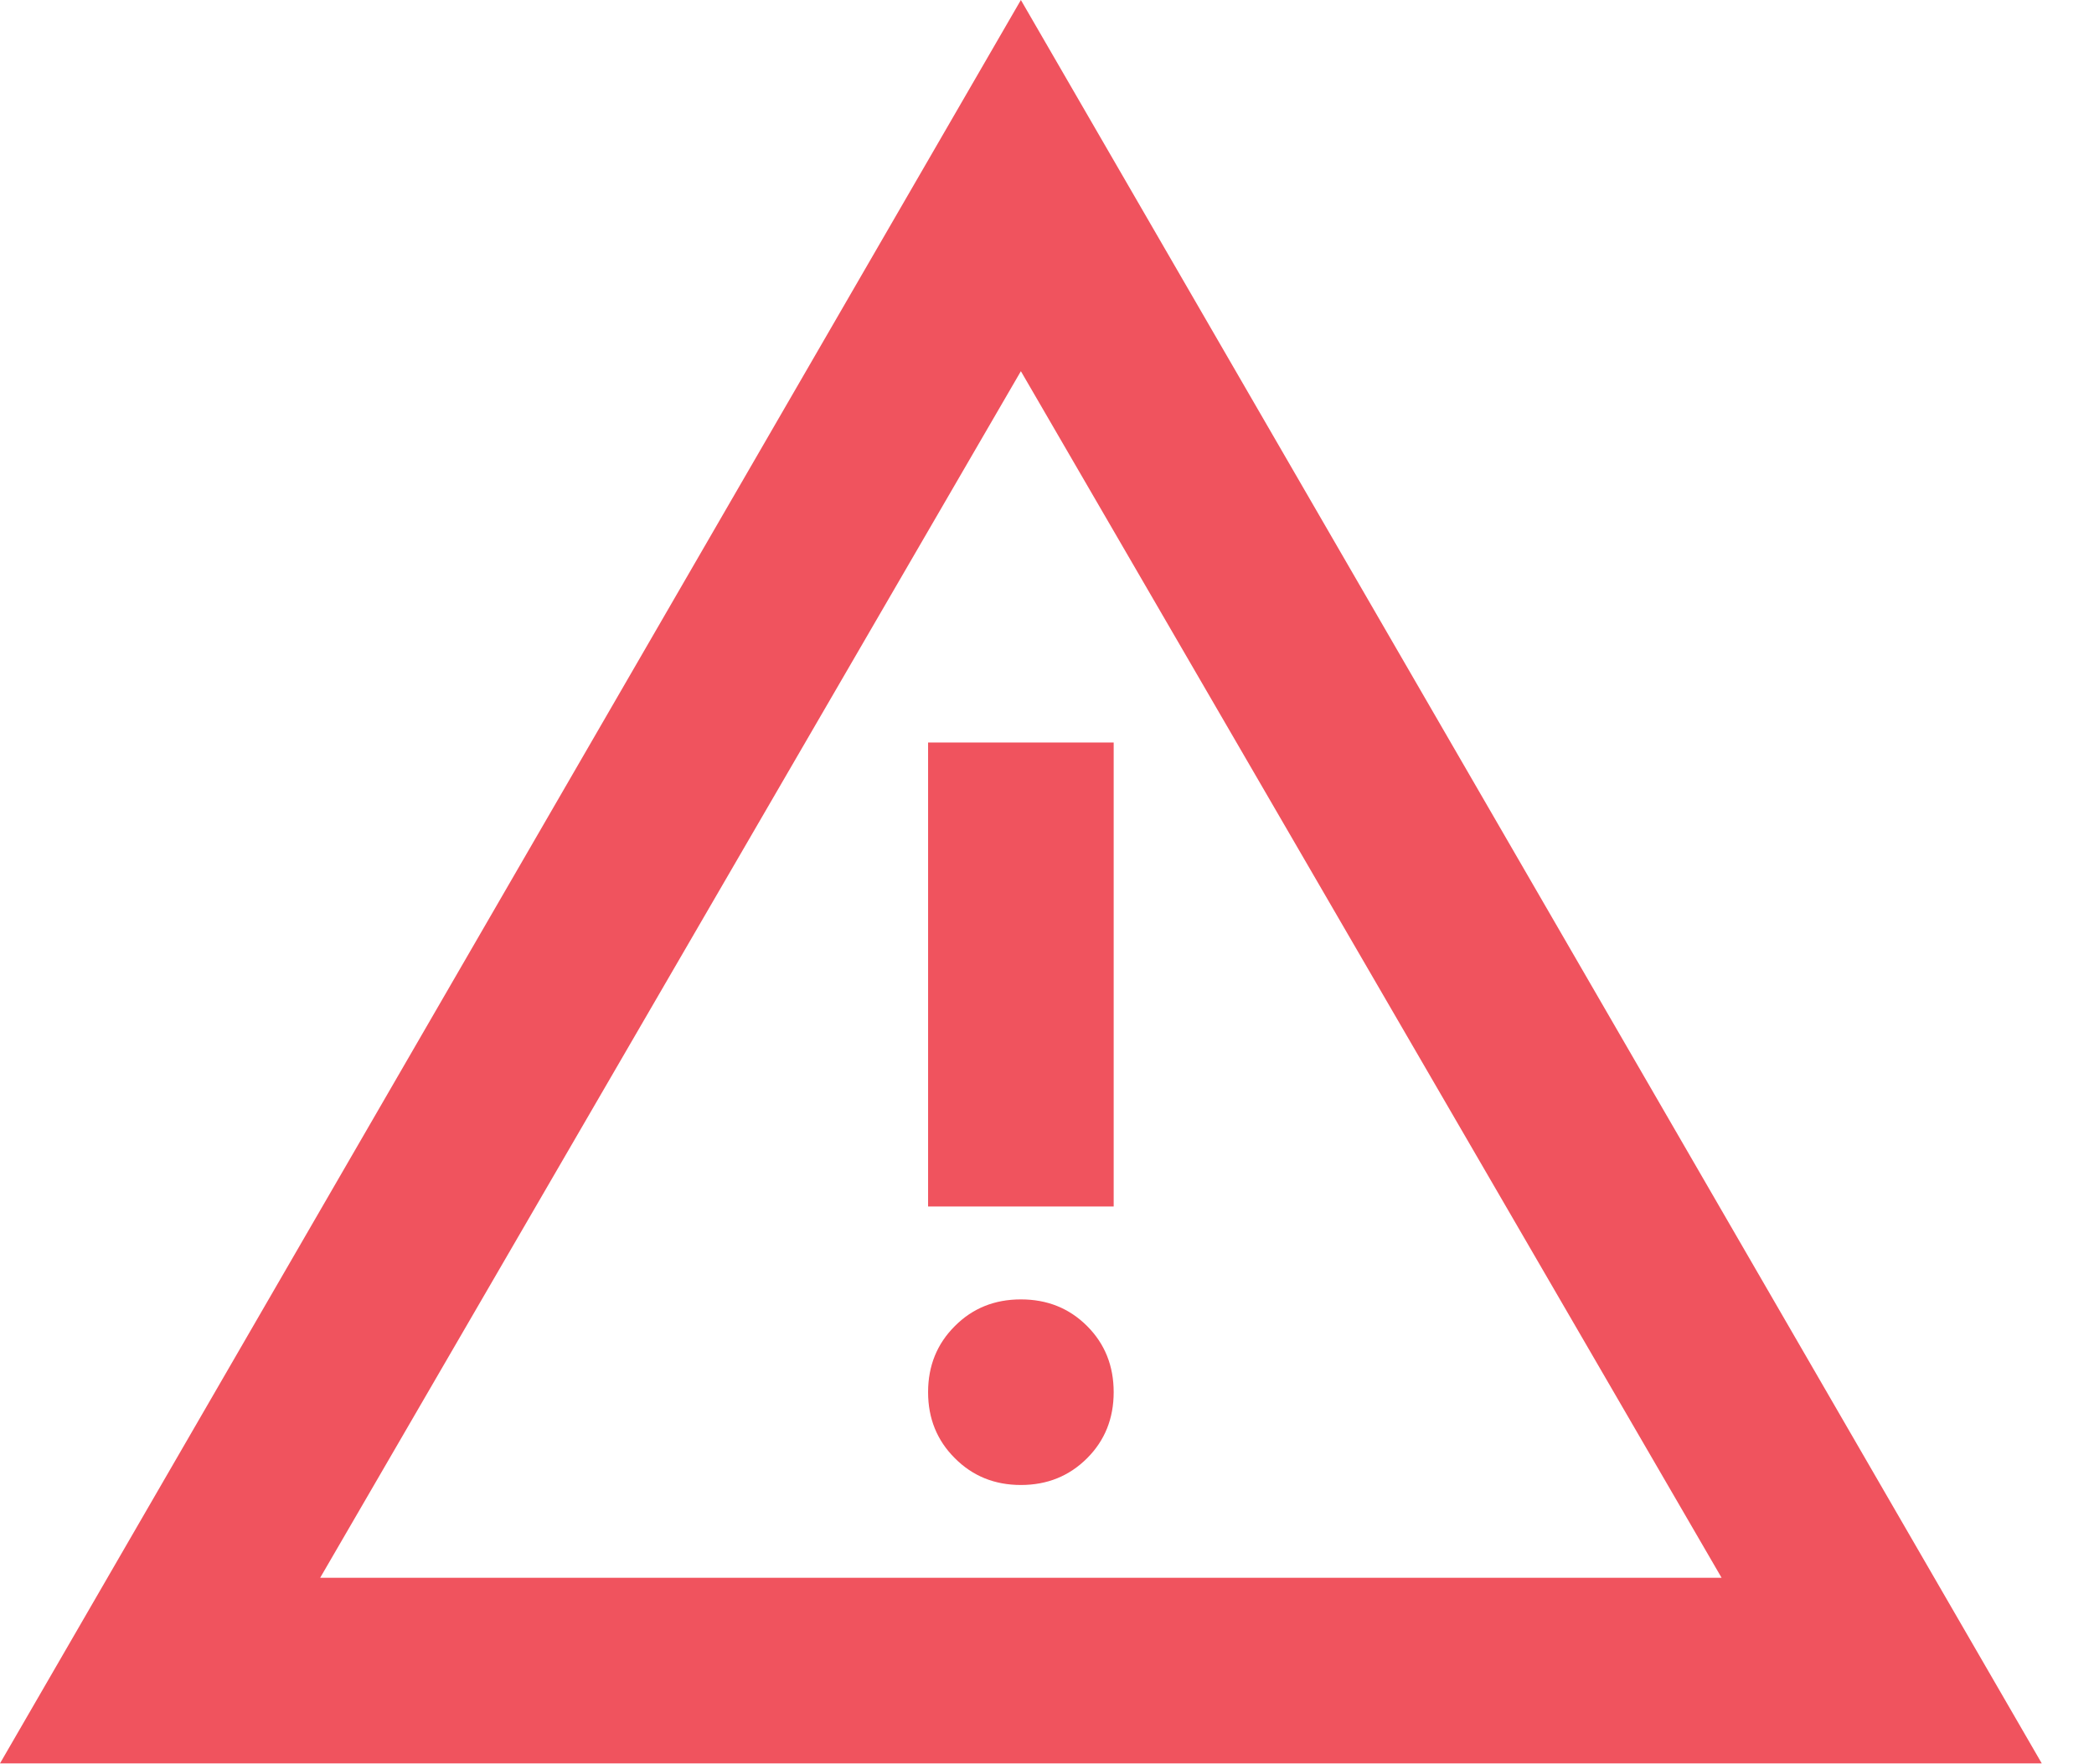
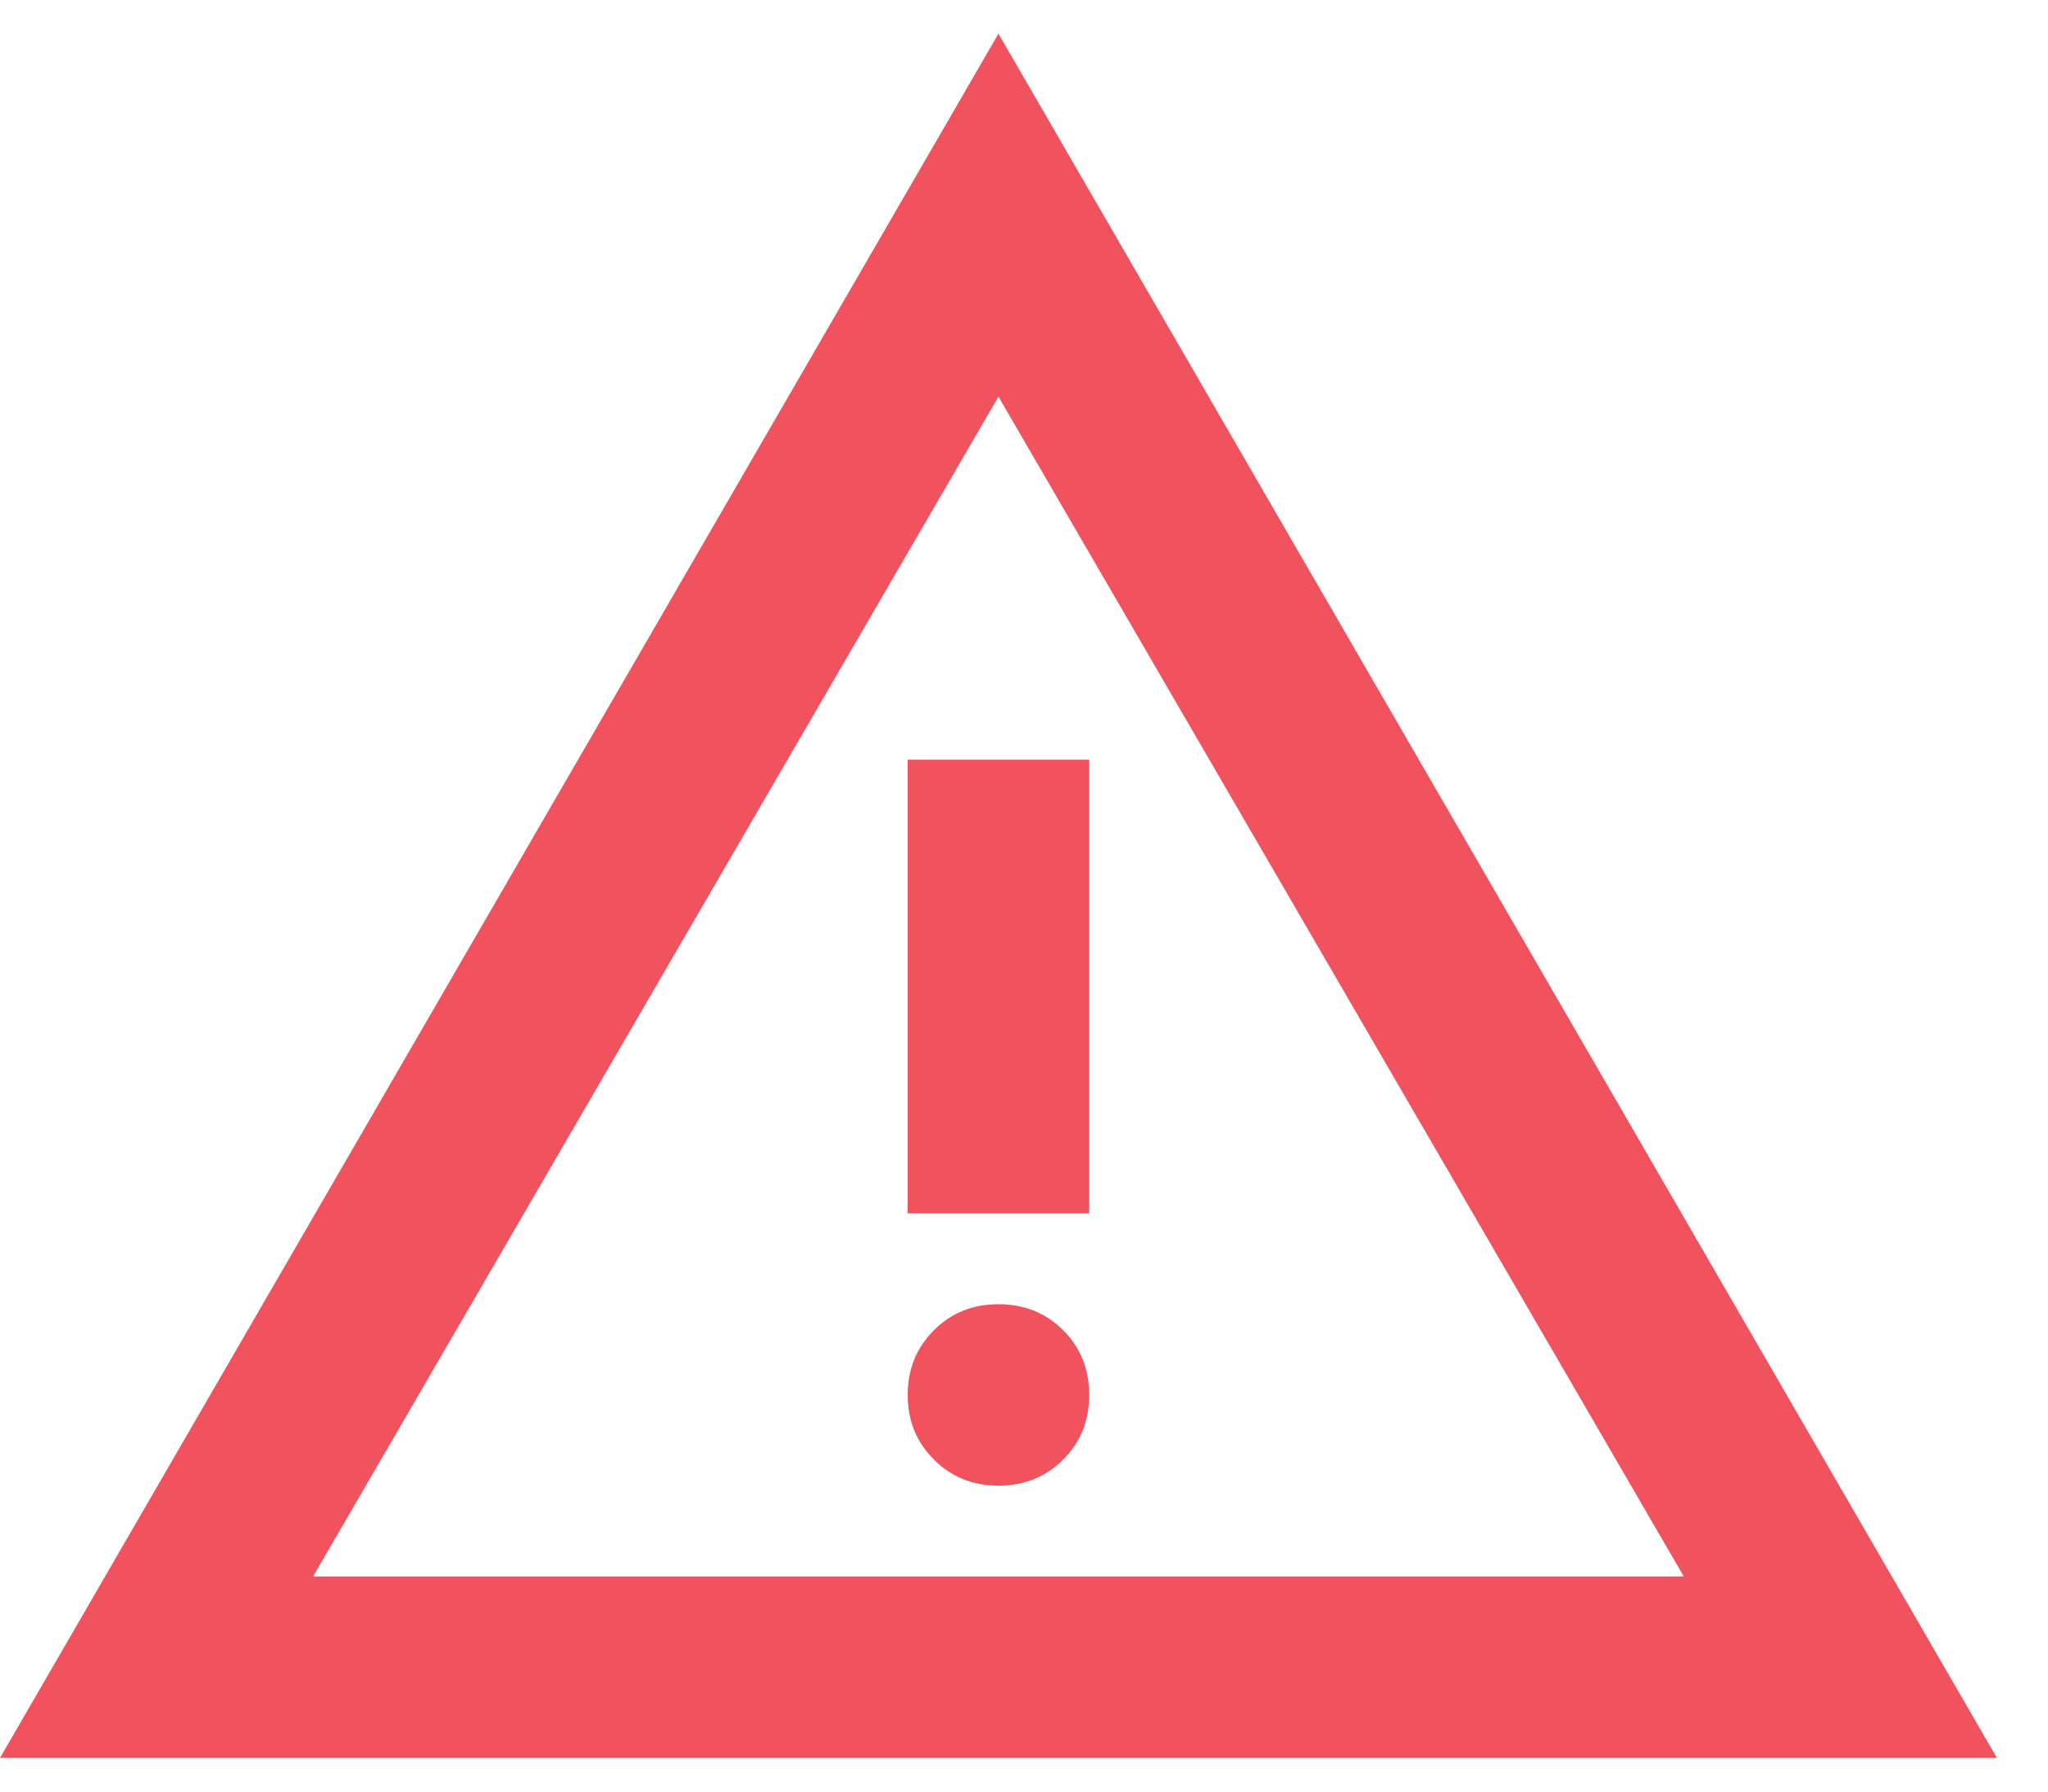
- <svg xmlns="http://www.w3.org/2000/svg" width="19" height="16" viewBox="0 0 19 16" fill="none">
+ <svg xmlns="http://www.w3.org/2000/svg" width="16" height="14" viewBox="0 0 19 16" fill="none">
  <path d="M0 16L9.263 0L18.526 16H0ZM2.905 14.316H15.621L9.263 3.368L2.905 14.316ZM9.263 13.474C9.502 13.474 9.702 13.393 9.864 13.231C10.025 13.07 10.105 12.87 10.105 12.632C10.105 12.393 10.025 12.193 9.864 12.032C9.702 11.87 9.502 11.79 9.263 11.79C9.025 11.79 8.825 11.87 8.664 12.032C8.502 12.193 8.421 12.393 8.421 12.632C8.421 12.87 8.502 13.07 8.664 13.231C8.825 13.393 9.025 13.474 9.263 13.474ZM8.421 10.947H10.105V6.737H8.421V10.947Z" fill="#F0535E" />
</svg>
